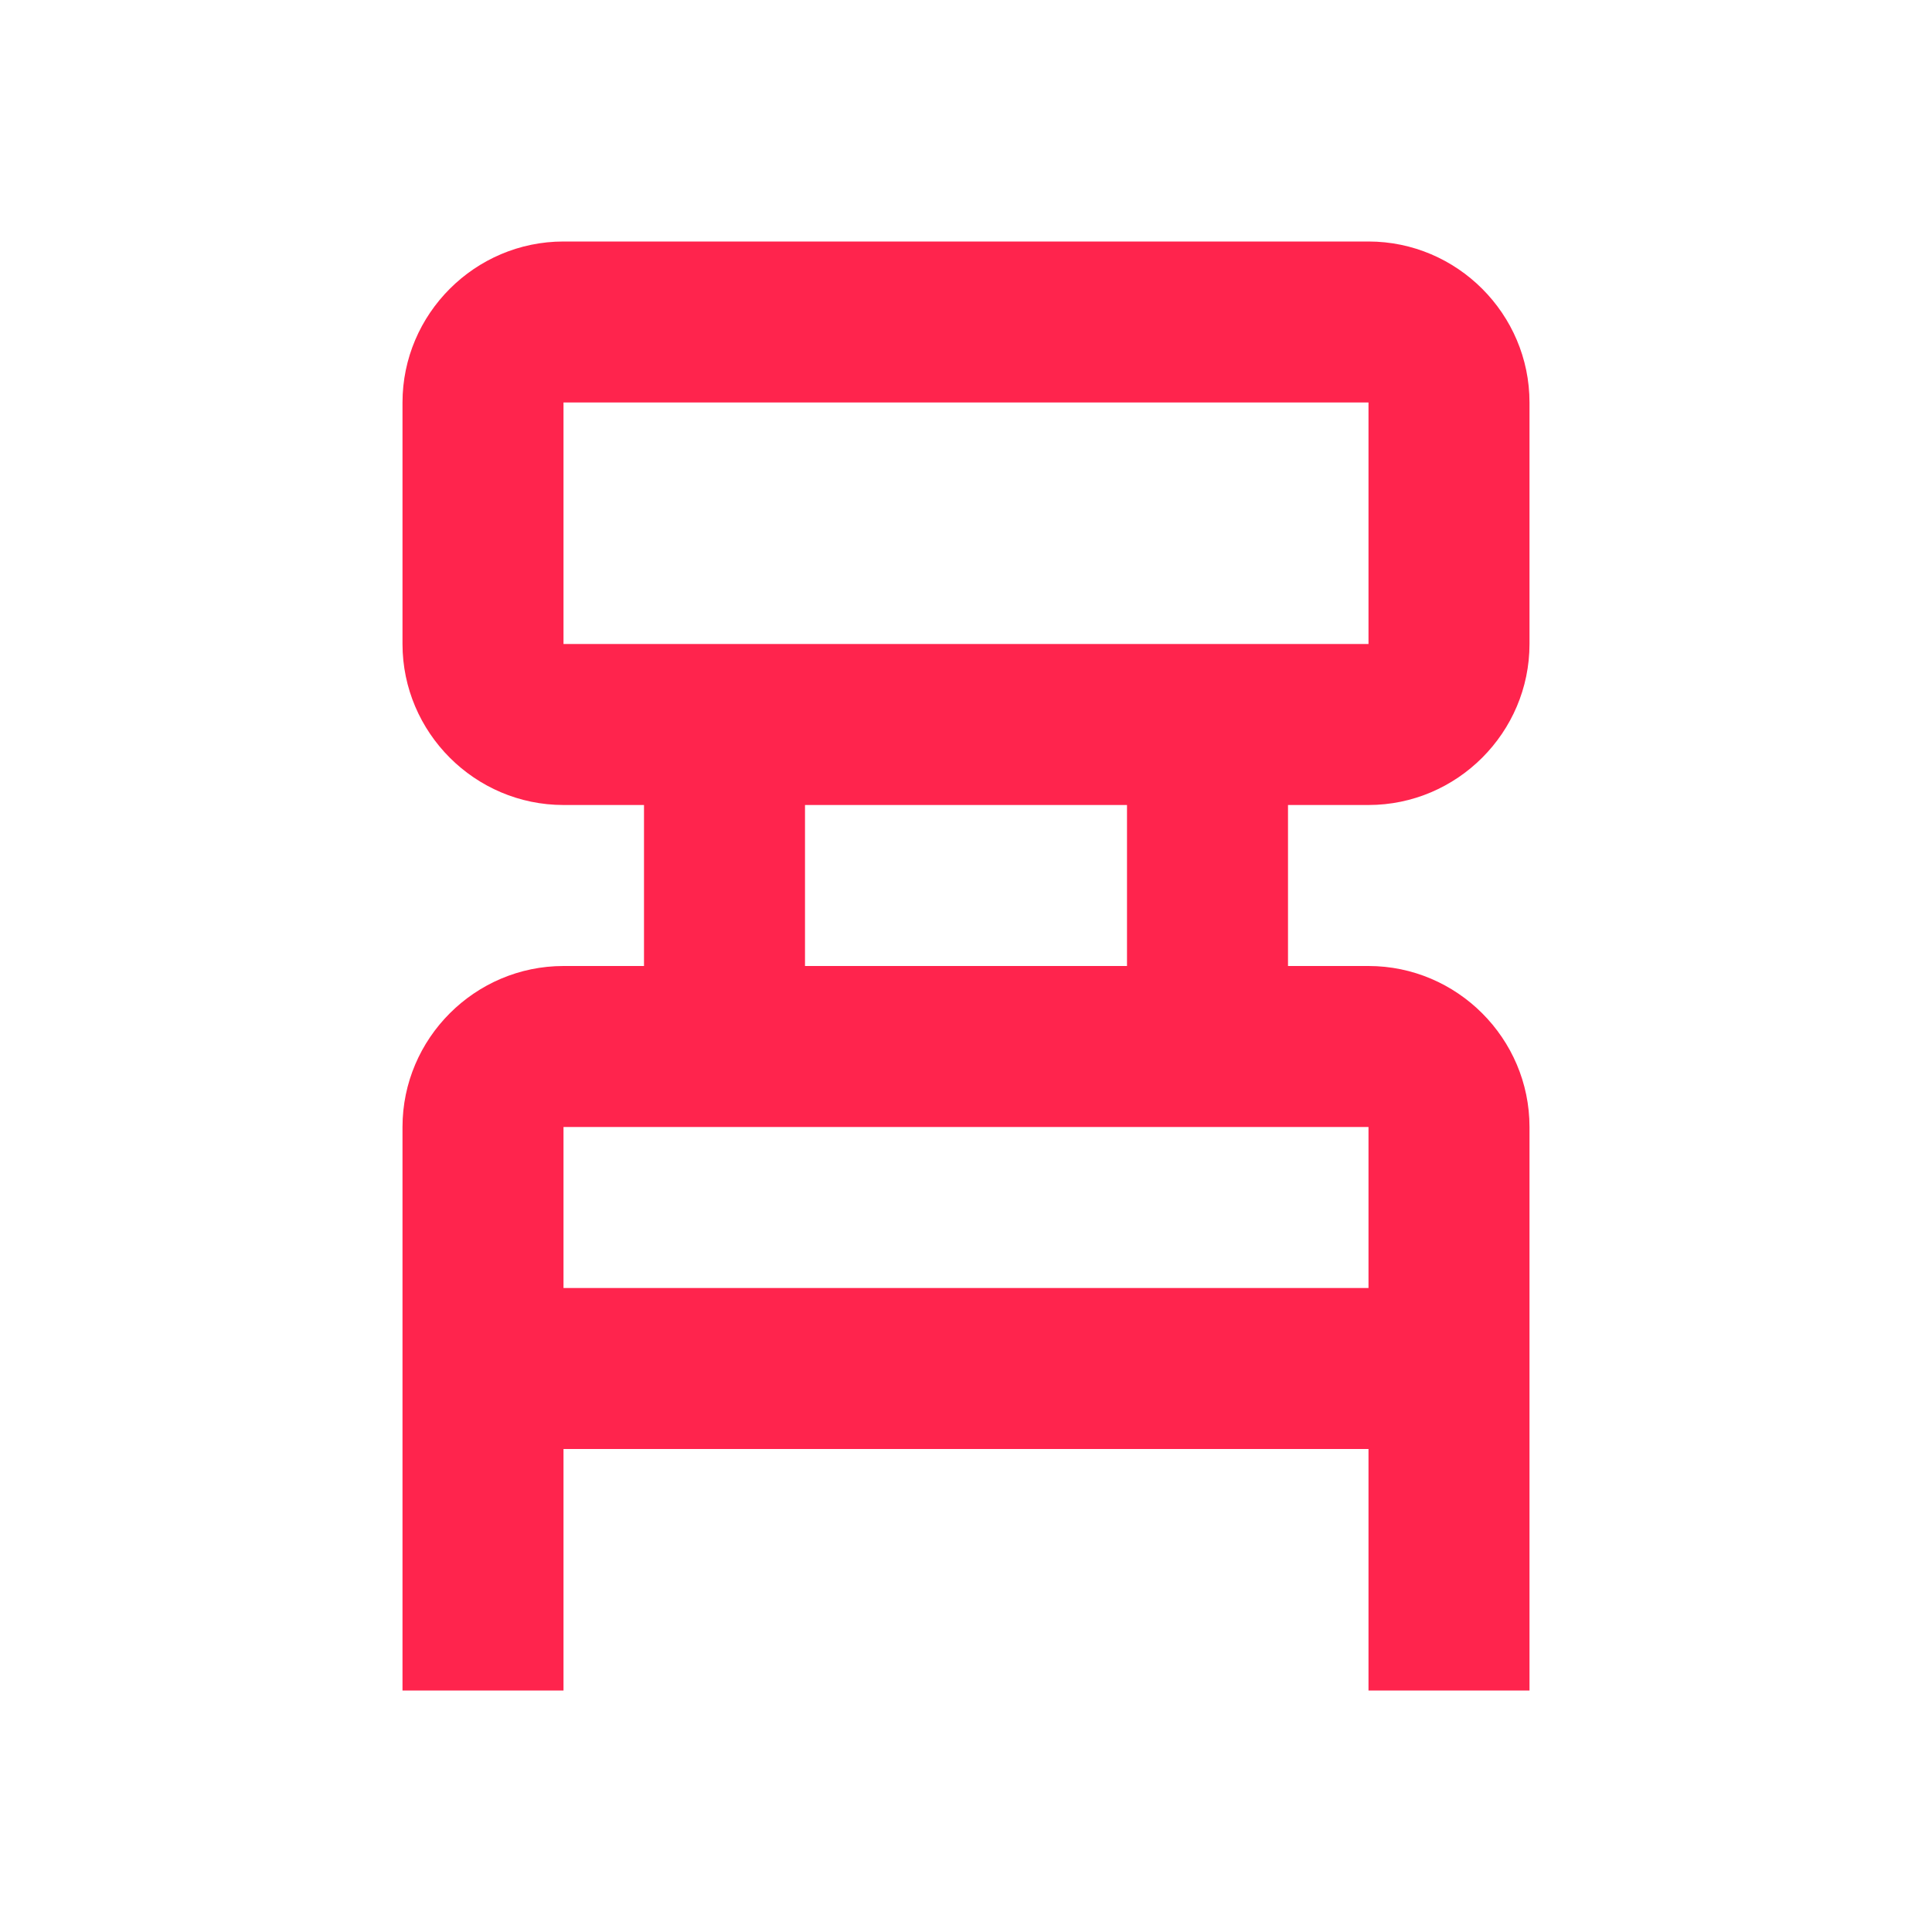
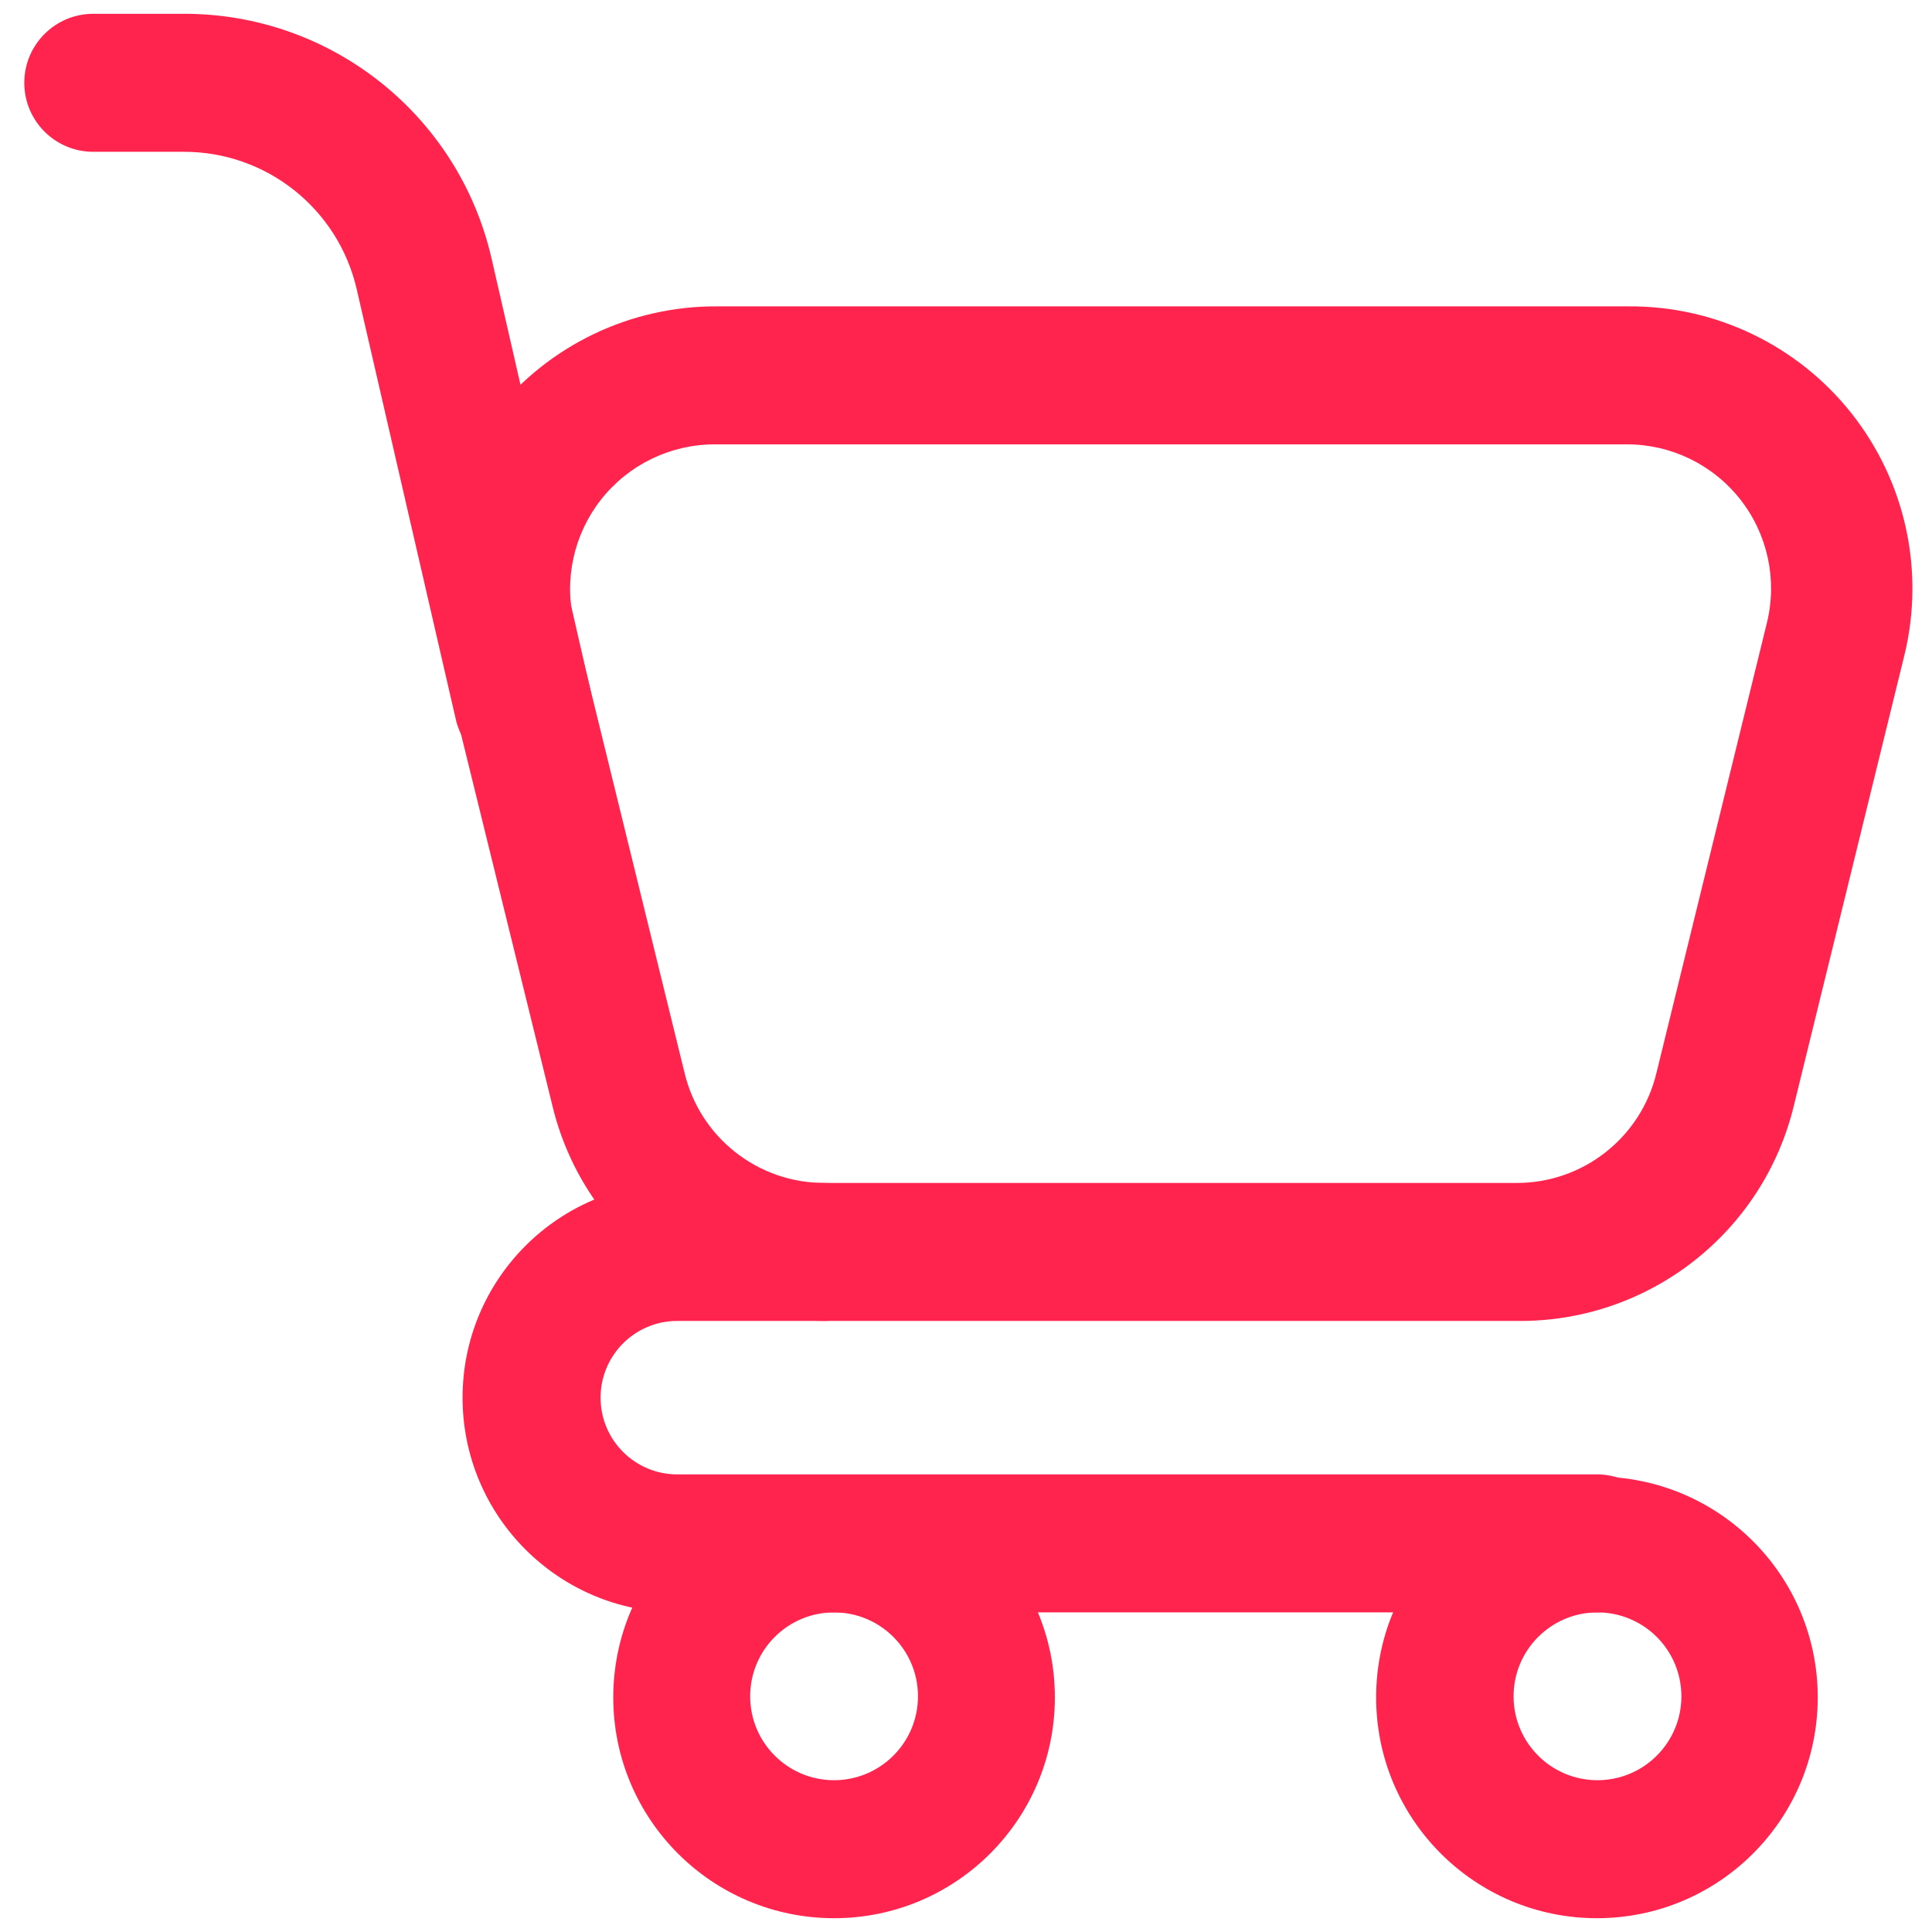
- <svg xmlns="http://www.w3.org/2000/svg" enable-background="new 0 0 24 24" height="24px" viewBox="0 0 24 24" width="24px" fill="#ff244d">
-   <g>
-     <path d="M0,0h24v24H0V0z" fill="none" />
-   </g>
-   <g>
-     <path d="M17,10c1.1,0,2-0.9,2-2V5c0-1.1-0.9-2-2-2H7C5.9,3,5,3.9,5,5v3c0,1.1,0.9,2,2,2h1v2H7c-1.1,0-2,0.9-2,2v7h2v-3h10v3h2v-7 c0-1.1-0.9-2-2-2h-1v-2H17z M7,8V5h10v3H7z M17,16H7v-2h10V16z M14,12h-4v-2h4V12z" />
-   </g>
+ <svg xmlns="http://www.w3.org/2000/svg" width="24" height="24" fill="#ff244d" data-name="Layer 2" viewBox="0 0 35 35">
+   <path d="M27.47,23.93H14.92A5.09,5.09,0,0,1,10,20L8,11.87a5.11,5.11,0,0,1,5-6.32h16.5a5.11,5.11,0,0,1,5,6.32l-2,8.15A5.1,5.1,0,0,1,27.47,23.93ZM12.94,8.05a2.62,2.62,0,0,0-2.54,3.23l2,8.15a2.6,2.6,0,0,0,2.54,2H27.47a2.6,2.6,0,0,0,2.54-2l2-8.15a2.61,2.61,0,0,0-2.54-3.23Z" />
+   <path d="M9.46 14a1.25 1.25 0 0 1-1.21-1L6.46 5.23A3.21 3.21 0 0 0 3.32 2.75H1.69a1.25 1.25 0 0 1 0-2.5H3.32A5.71 5.71 0 0 1 8.9 4.66l1.78 7.77a1.24 1.24 0 0 1-.93 1.5A1.43 1.43 0 0 1 9.46 14zM15.11 34.75a4 4 0 1 1 4-4A4 4 0 0 1 15.11 34.75zm0-5.54a1.52 1.52 0 1 0 1.52 1.52A1.52 1.52 0 0 0 15.11 29.21zM28.93 34.75a4 4 0 1 1 4-4A4 4 0 0 1 28.93 34.75zm0-5.54a1.52 1.52 0 1 0 1.53 1.52A1.52 1.52 0 0 0 28.93 29.21z" />
+   <path d="M28.93,29.21H12.27a3.89,3.89,0,1,1,0-7.78h2.65a1.25,1.25,0,1,1,0,2.5H12.27a1.39,1.39,0,1,0,0,2.78H28.93a1.25,1.25,0,0,1,0,2.5Z" />
</svg>
